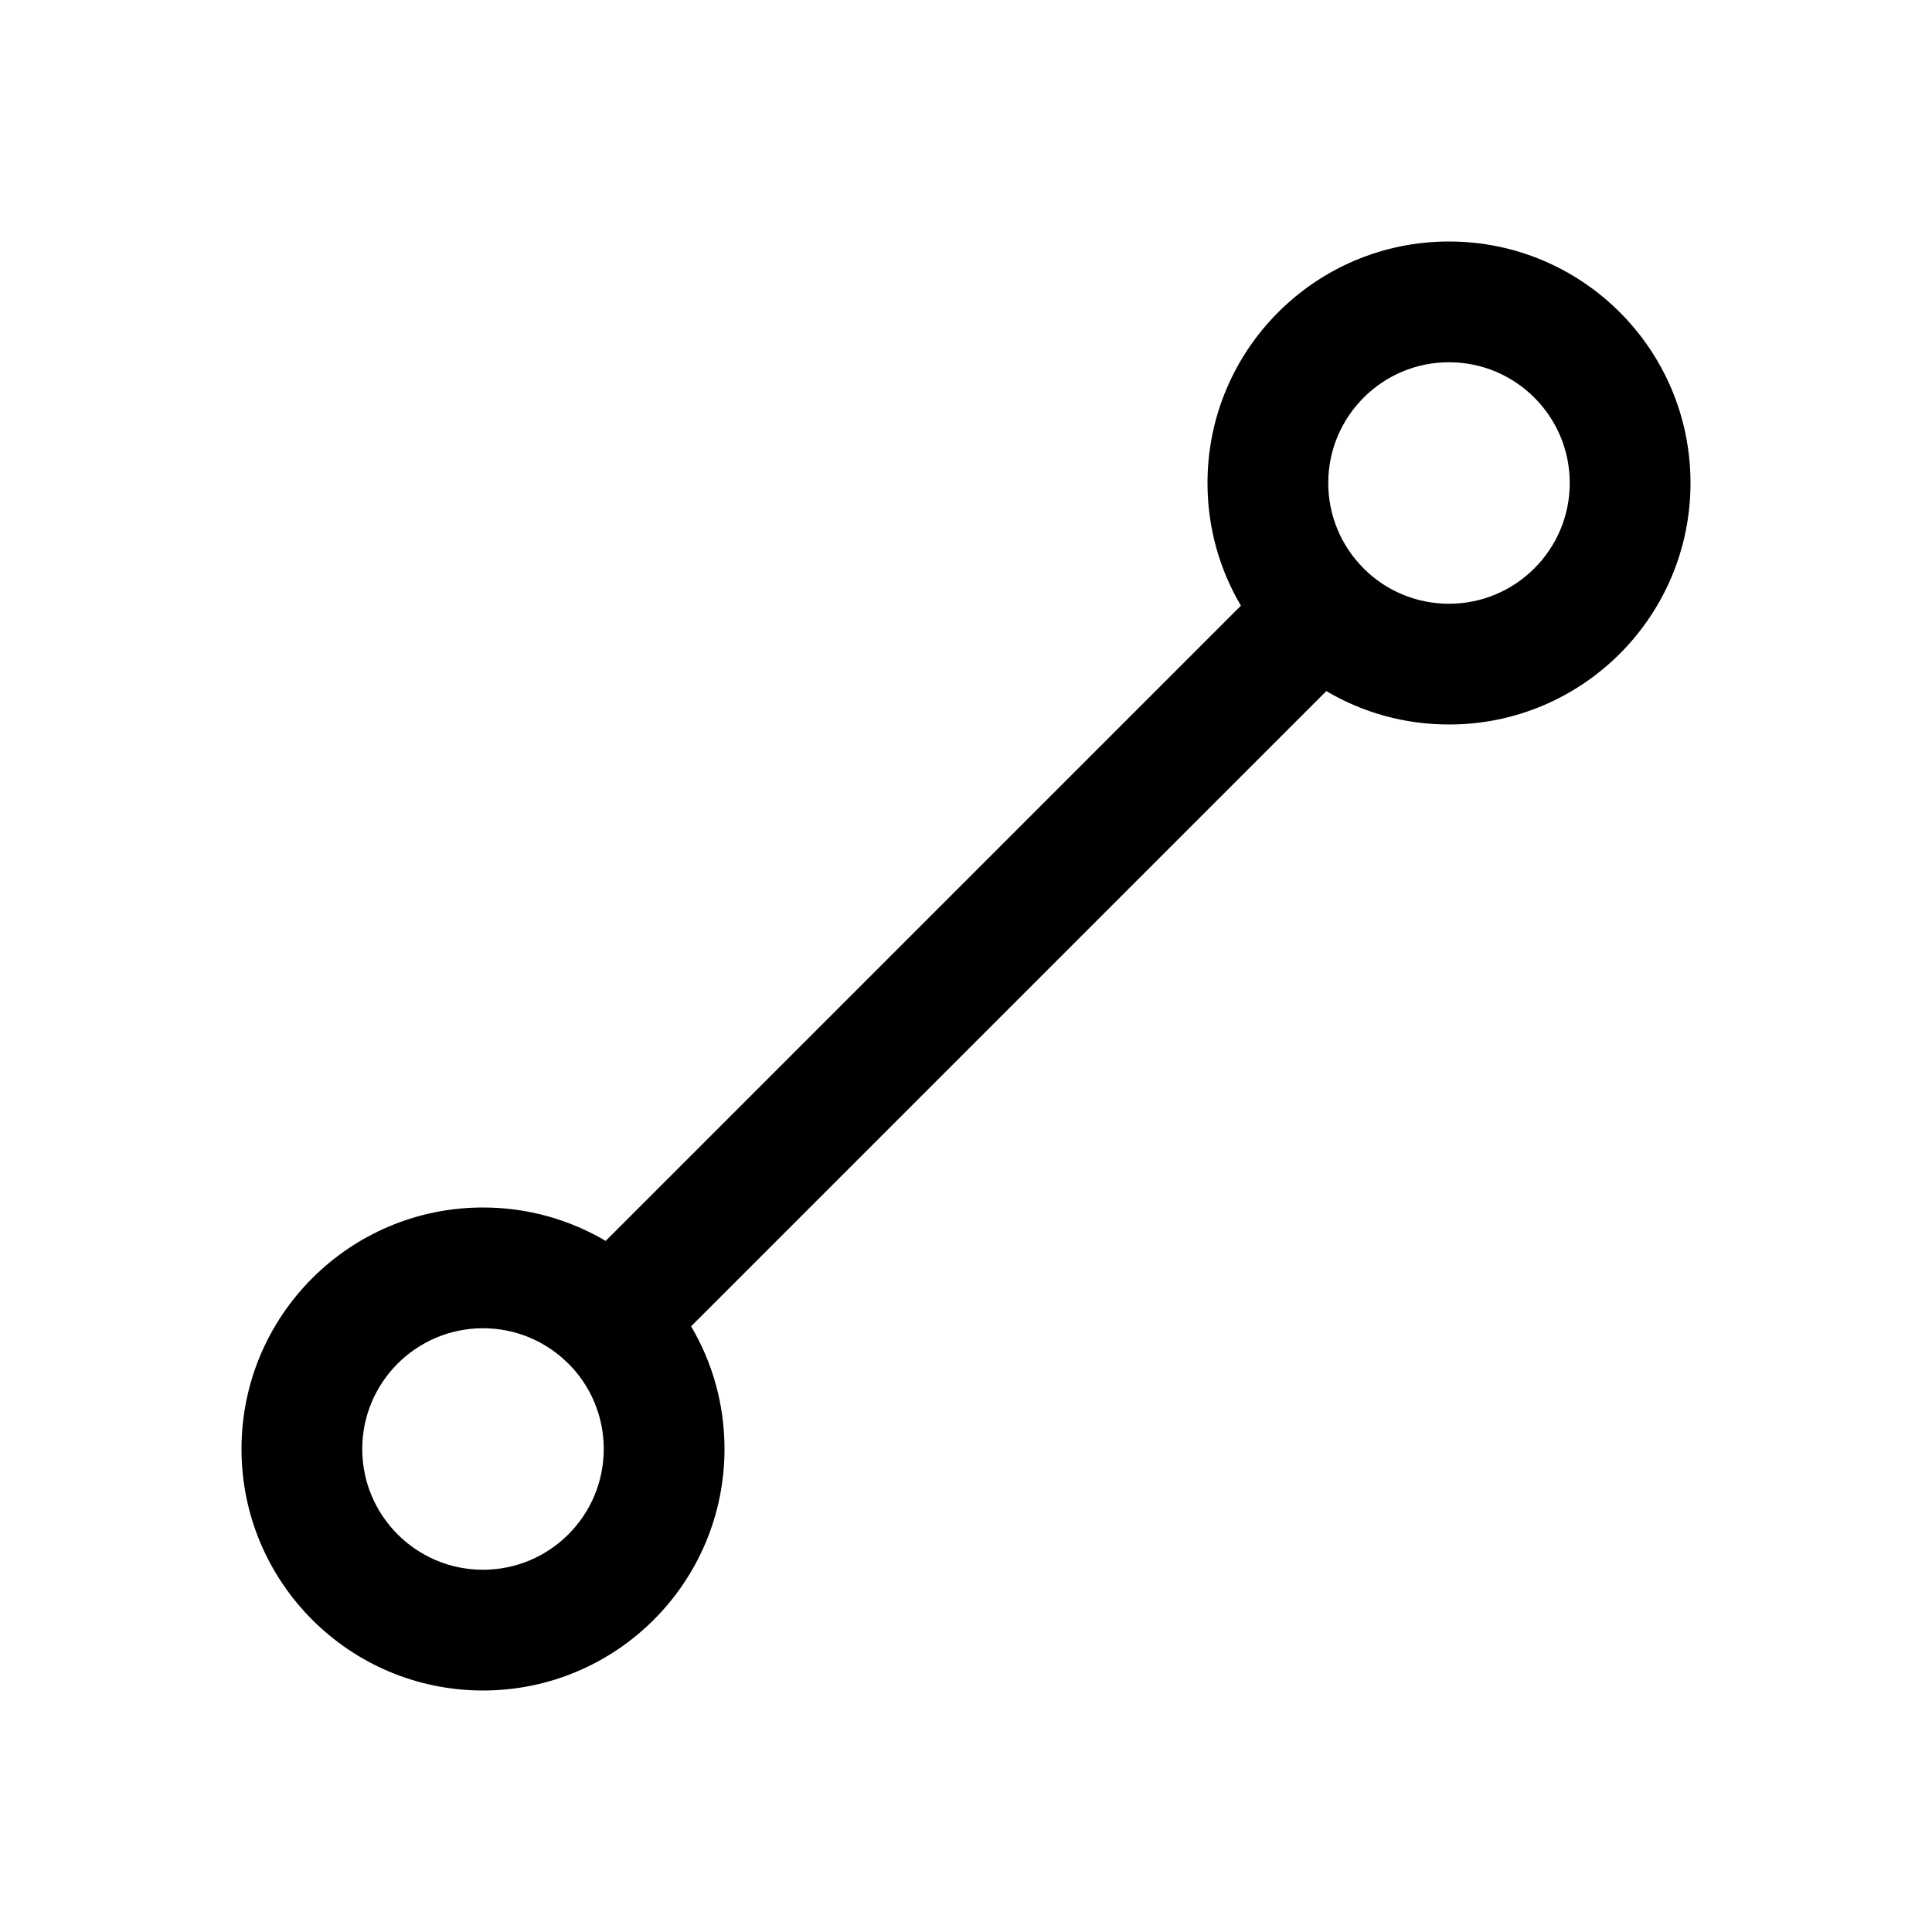
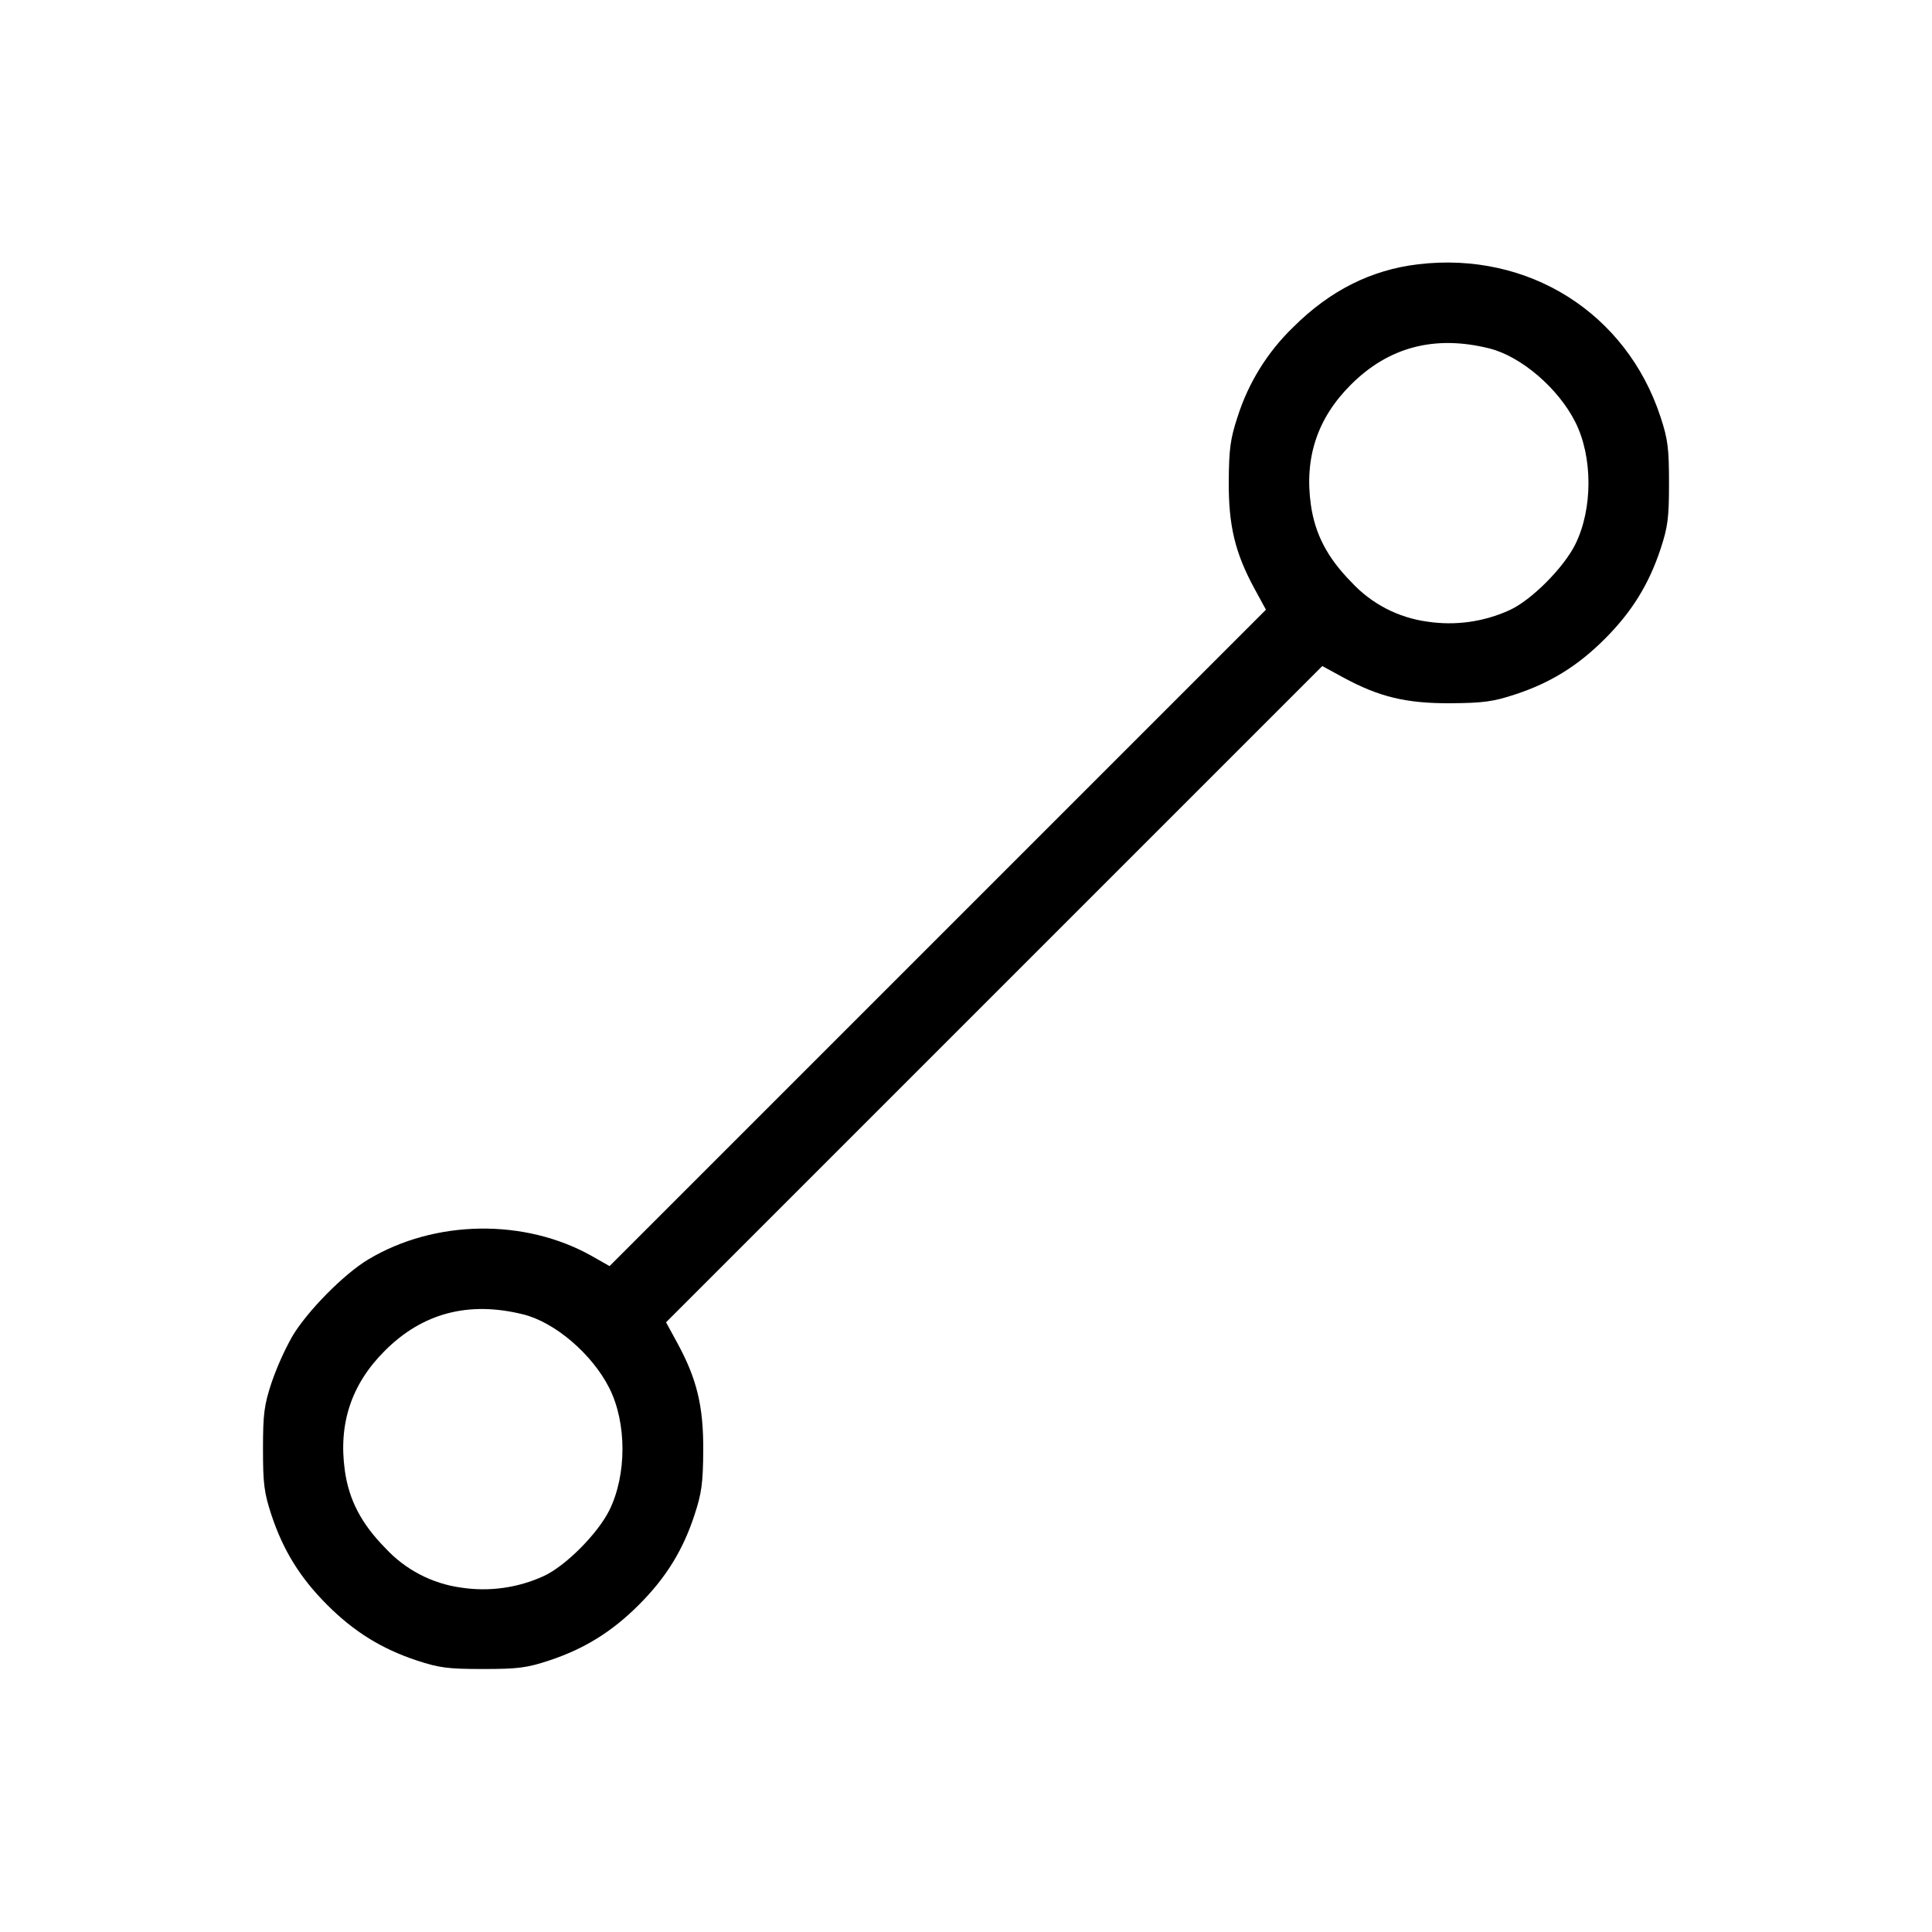
- <svg xmlns="http://www.w3.org/2000/svg" width="24" height="24" viewBox="0 0 24 24" fill="none">
-   <path fill-rule="evenodd" clip-rule="evenodd" d="M16.476 8.585C16.922 8.849 17.444 9 18 9C19.657 9 21 7.657 21 6C21 4.343 19.657 3 18 3C16.343 3 15 4.343 15 6C15 6.556 15.151 7.077 15.415 7.524L7.524 15.415C7.077 15.151 6.556 15 6 15C4.343 15 3 16.343 3 18C3 19.657 4.343 21 6 21C7.657 21 9 19.657 9 18C9 17.444 8.849 16.922 8.585 16.476L16.476 8.585ZM18 4.5C17.172 4.5 16.5 5.172 16.5 6C16.5 6.411 16.665 6.783 16.933 7.054C16.935 7.056 16.937 7.058 16.939 7.06C16.941 7.063 16.943 7.065 16.945 7.067C17.216 7.335 17.589 7.5 18 7.5C18.828 7.5 19.5 6.828 19.5 6C19.5 5.172 18.828 4.5 18 4.5ZM7.054 16.933C7.056 16.935 7.058 16.937 7.06 16.939C7.063 16.941 7.065 16.943 7.067 16.945C7.335 17.216 7.5 17.589 7.5 18C7.5 18.828 6.828 19.5 6 19.5C5.172 19.5 4.5 18.828 4.5 18C4.5 17.172 5.172 16.5 6 16.5C6.411 16.5 6.783 16.665 7.054 16.933Z" fill="black" />
+ <svg xmlns="http://www.w3.org/2000/svg" width="24" height="24" fill="none">
+   <path d="M17.617 3.283c-.585.069-1.098.328-1.552.781a2.671 2.671 0 0 0-.692 1.116c-.089.27-.106.395-.109.8-.003.55.078.889.322 1.337l.14.257-4.077 4.077-4.077 4.077-.218-.124c-.835-.471-1.952-.454-2.779.041-.304.182-.761.645-.946.959a3.58 3.58 0 0 0-.257.576c-.091.277-.105.387-.105.82 0 .433.014.543.105.82.146.44.357.781.692 1.116.335.335.676.546 1.116.692.277.091.387.105.82.105.433 0 .543-.014.82-.105.44-.146.781-.357 1.116-.692.336-.336.547-.676.691-1.116.089-.27.106-.395.109-.8.003-.55-.078-.889-.322-1.337l-.14-.257 4.076-4.076 4.076-4.076.257.14c.448.244.787.325 1.337.322.405-.003.53-.02.8-.109.44-.144.78-.355 1.116-.691.335-.335.546-.676.692-1.116.091-.277.105-.387.105-.82 0-.432-.014-.543-.105-.82-.425-1.294-1.642-2.06-3.011-1.897m.883 1.045c.395.098.857.494 1.069.915.218.432.218 1.077.001 1.517-.145.293-.547.696-.817.819a1.804 1.804 0 0 1-1.023.143 1.57 1.57 0 0 1-.943-.491c-.297-.301-.452-.597-.503-.961-.082-.585.081-1.076.496-1.49.469-.47 1.043-.621 1.72-.452m-12 12c.395.098.857.494 1.069.915.218.432.218 1.077.001 1.517-.145.293-.547.696-.817.819a1.804 1.804 0 0 1-1.023.143 1.57 1.57 0 0 1-.943-.491c-.297-.301-.452-.597-.503-.961-.082-.585.081-1.076.496-1.49.469-.47 1.043-.621 1.72-.452" fillRule="evenodd" fill="#000" />
</svg>
